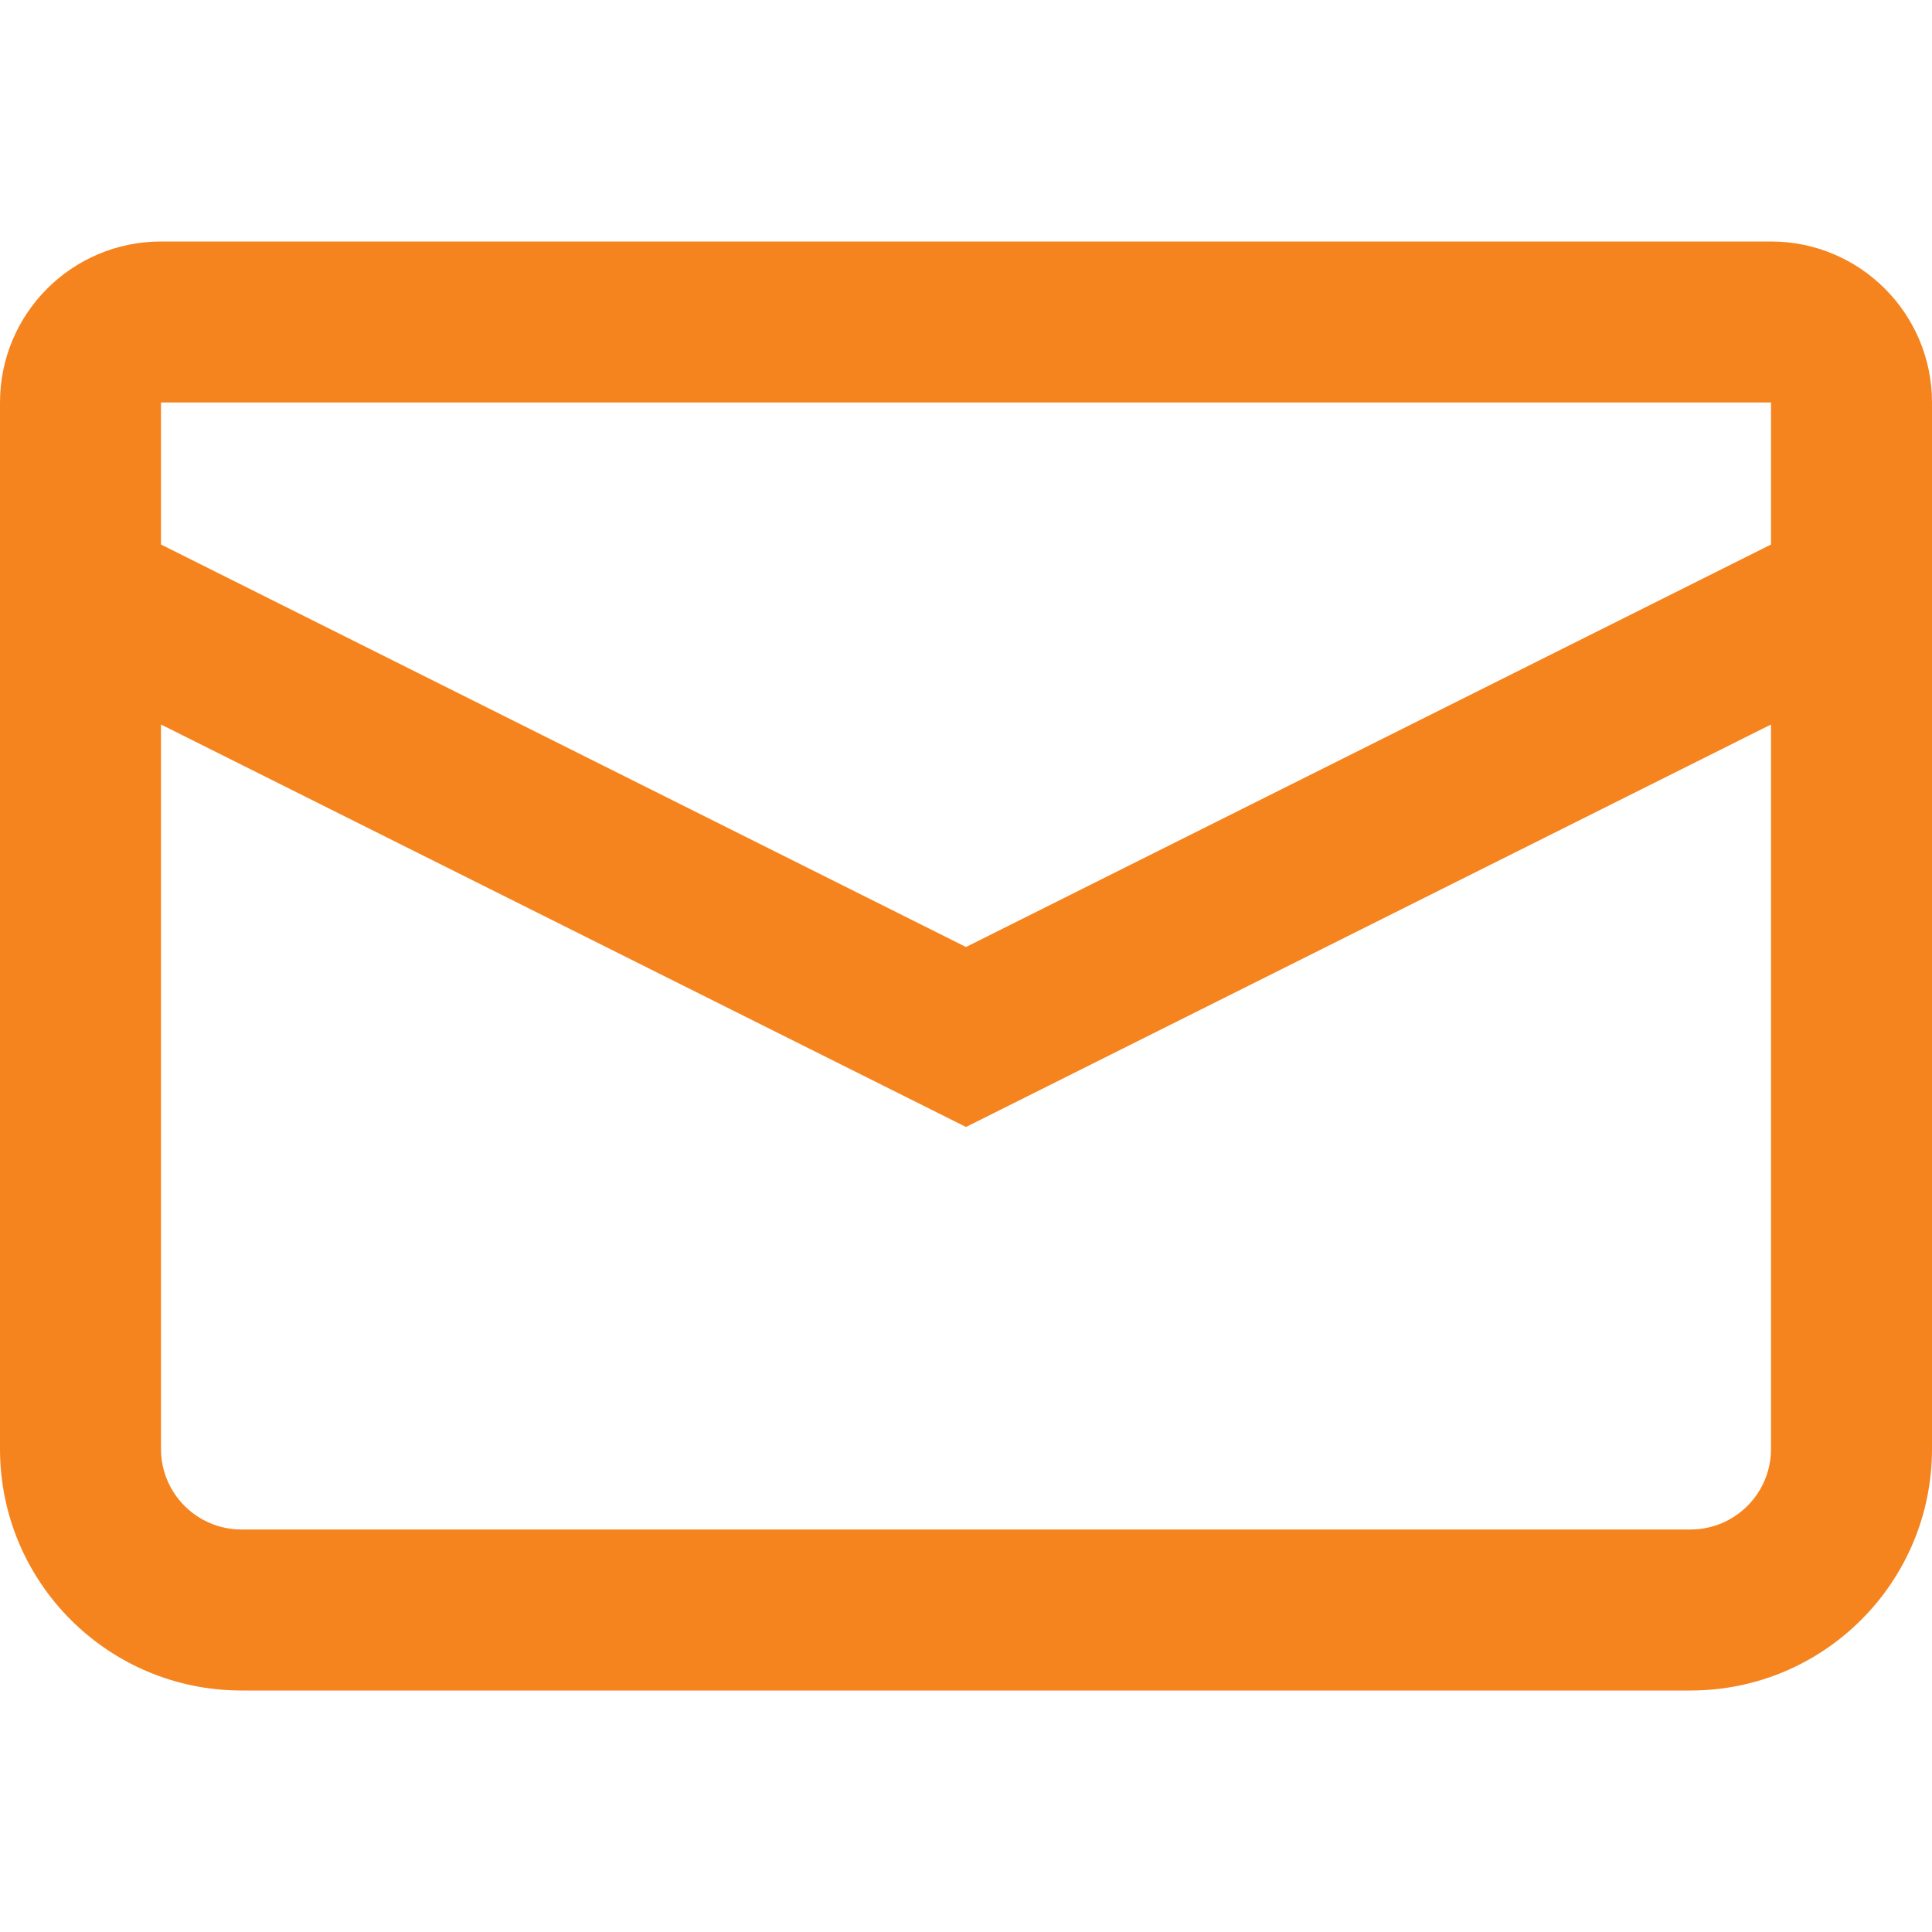
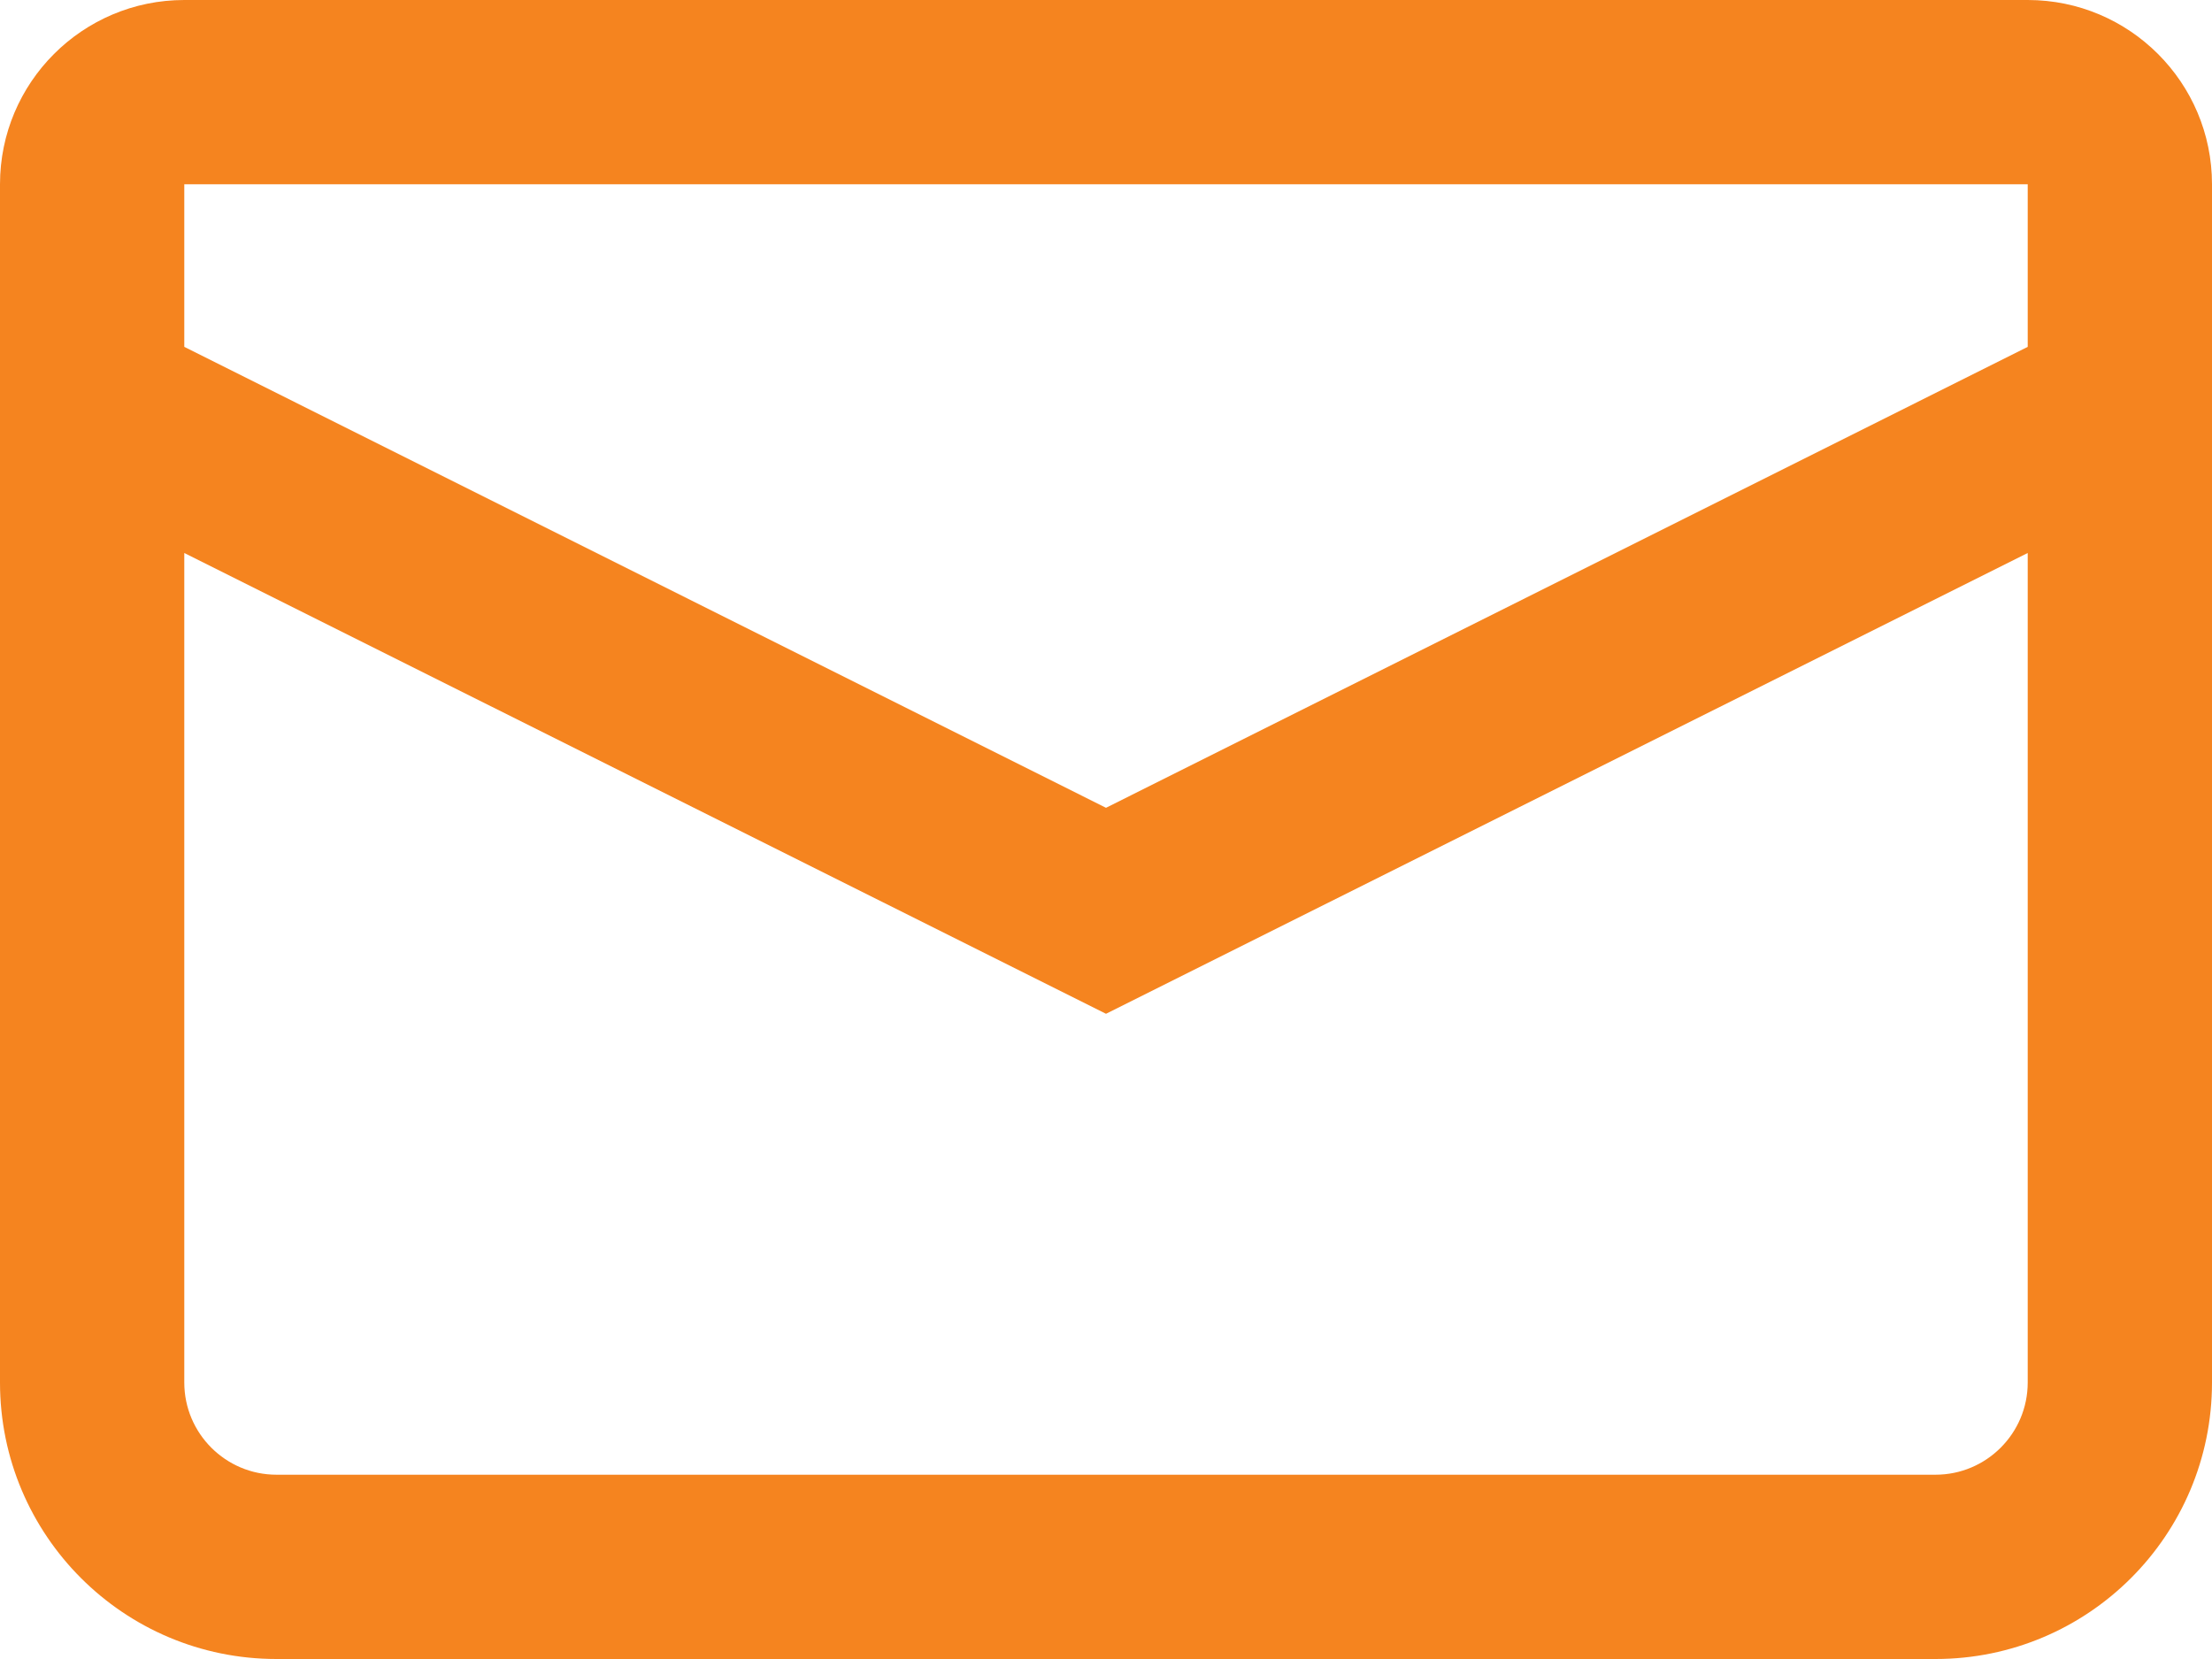
- <svg xmlns="http://www.w3.org/2000/svg" width="24" height="24" viewBox="0 0 24 24" fill="none">
-   <path fill-rule="evenodd" clip-rule="evenodd" d="M2 5H22V6.764L12 11.764L2 6.764V5ZM0 5C0 3.895 0.895 3 2 3H22C23.105 3 24 3.895 24 5V8V18C24 19.657 22.657 21 21 21H3C1.343 21 0 19.657 0 18V8V5ZM2 9V18C2 18.552 2.448 19 3 19H21C21.552 19 22 18.552 22 18V9L12 14L2 9Z" fill="#F5841F" />
+ <svg xmlns="http://www.w3.org/2000/svg" width="16" height="12" viewBox="0 0 16 12" fill="none">
+   <path fill-rule="evenodd" clip-rule="evenodd" d="M1.333 1.333H14.667V2.509L8 5.843L1.333 2.509V1.333ZM0 1.333C0 0.597 0.597 0 1.333 0H14.667C15.403 0 16 0.597 16 1.333V3.333V10C16 11.105 15.105 12 14 12H2C0.895 12 0 11.105 0 10V3.333V1.333ZM1.333 4V10C1.333 10.368 1.632 10.667 2 10.667H14C14.368 10.667 14.667 10.368 14.667 10V4L8 7.333L1.333 4Z" fill="#F5841F" />
</svg>
